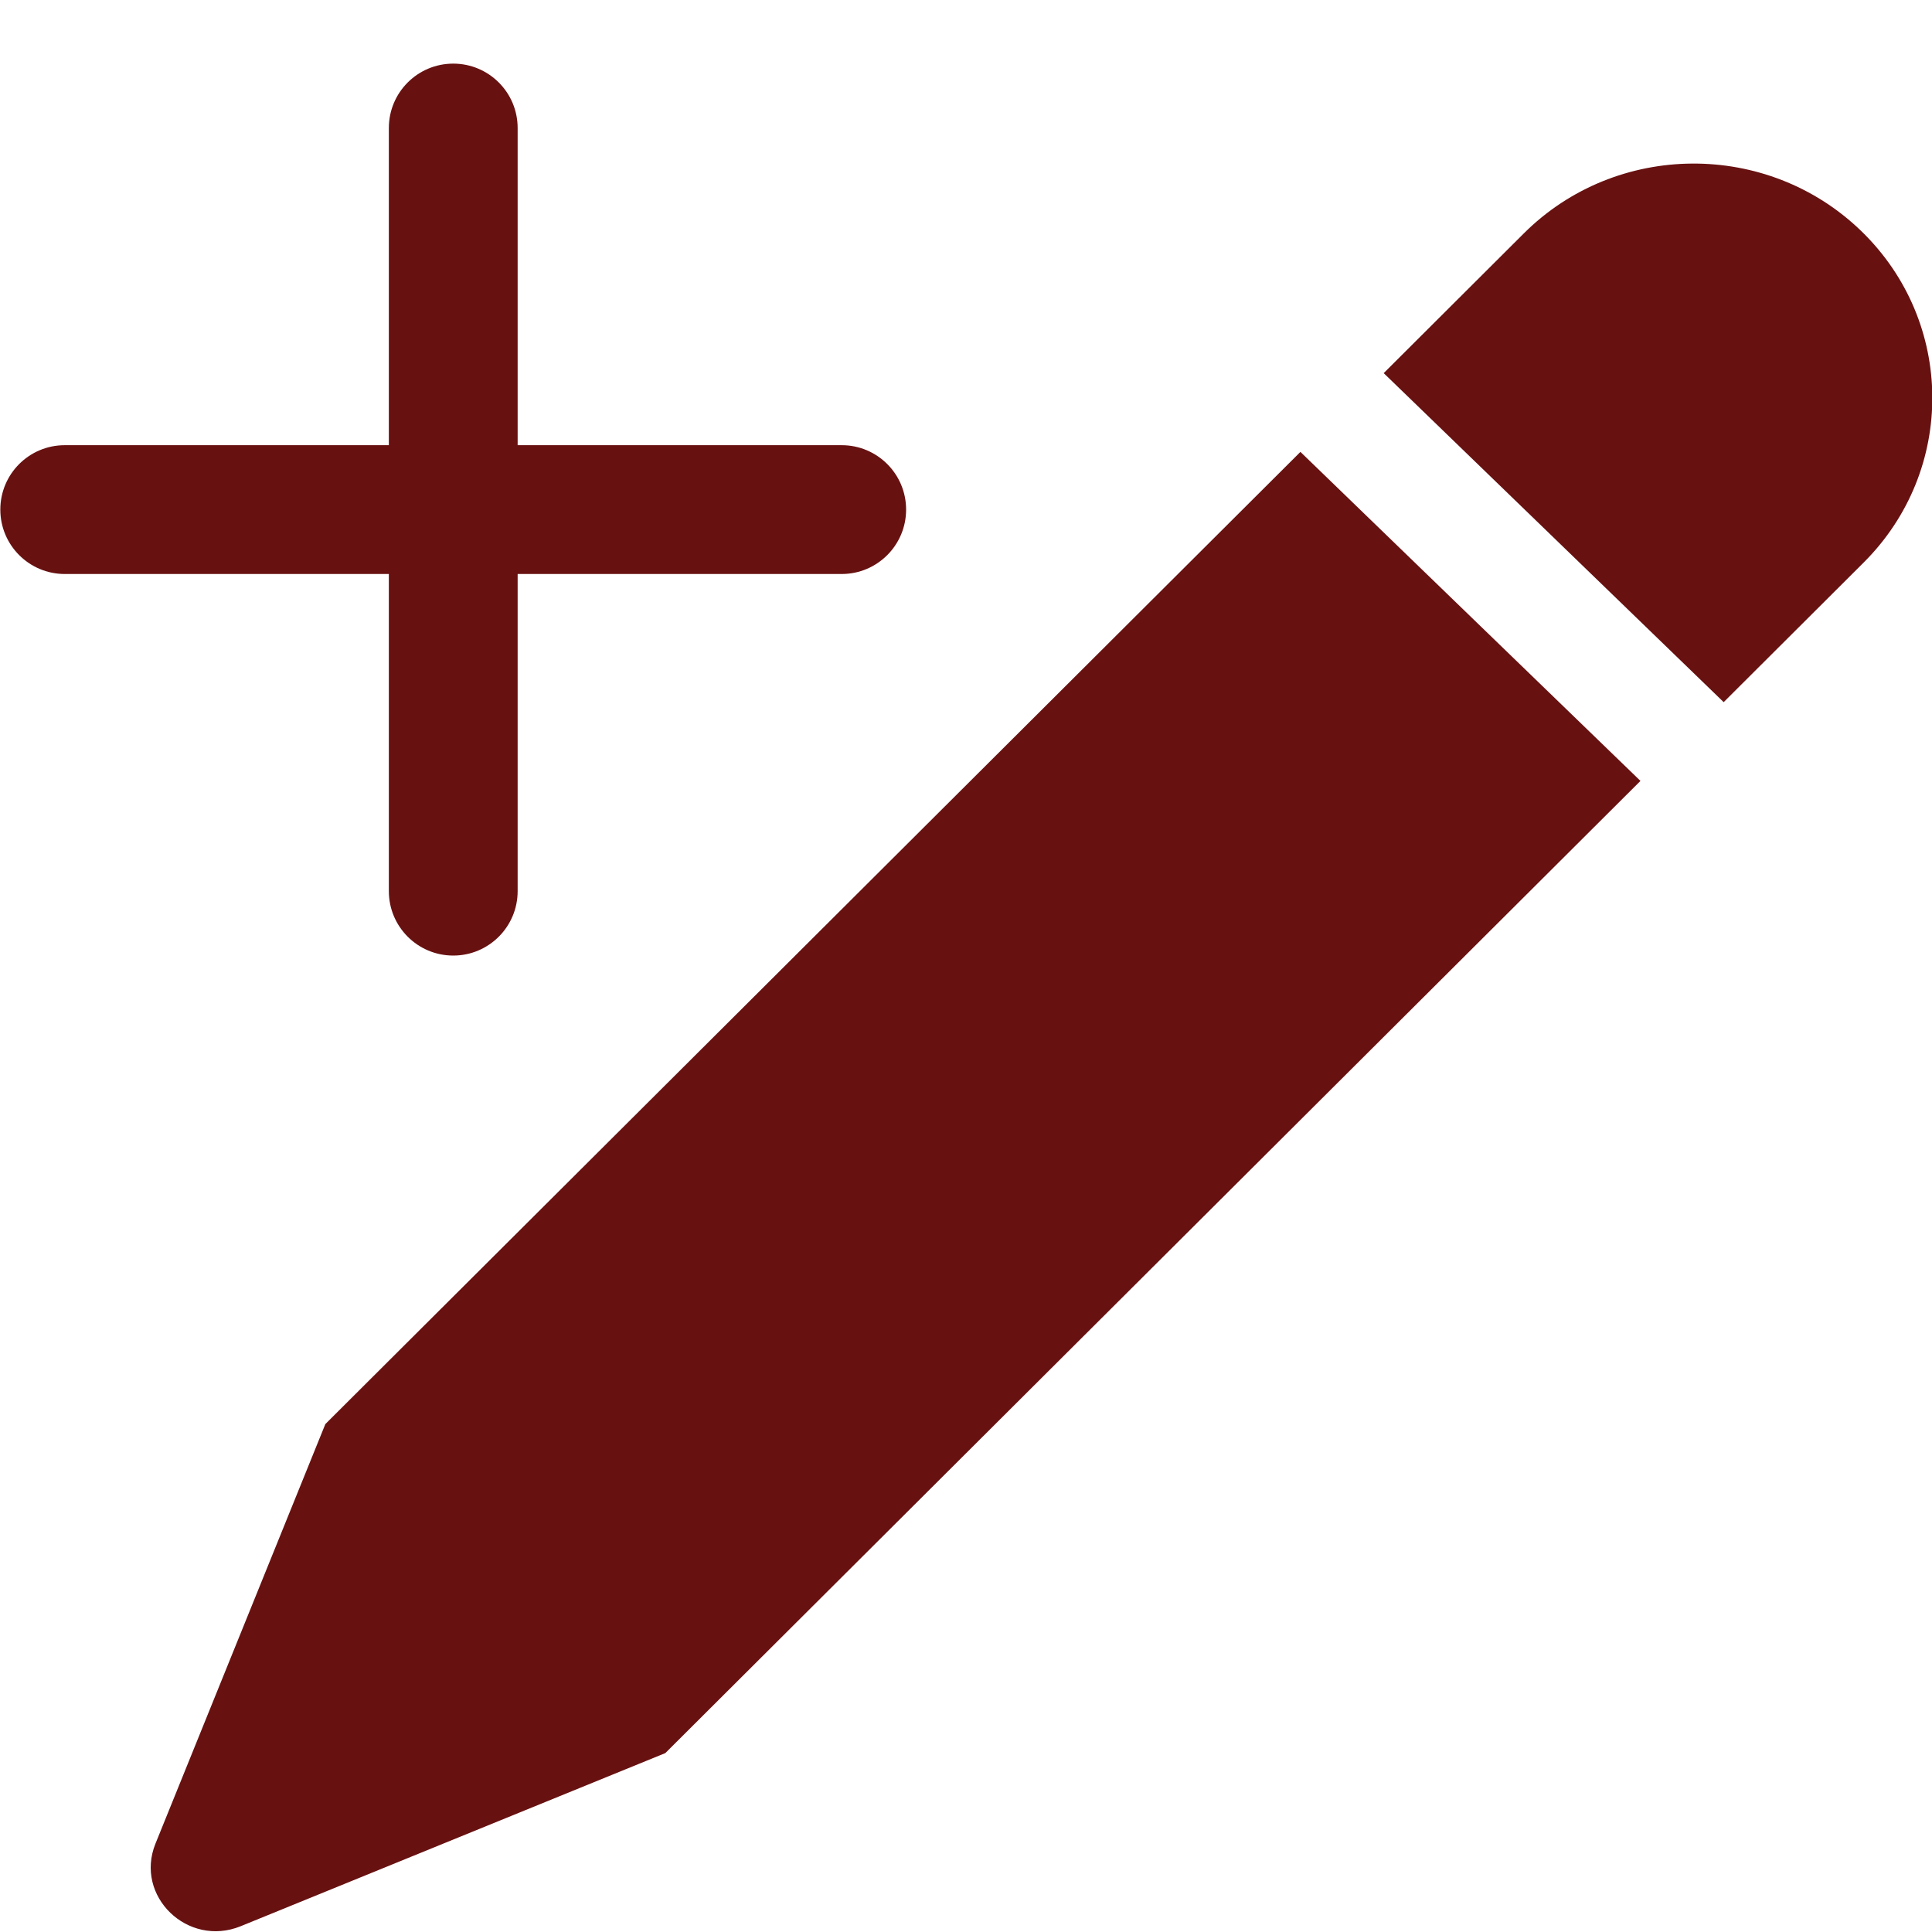
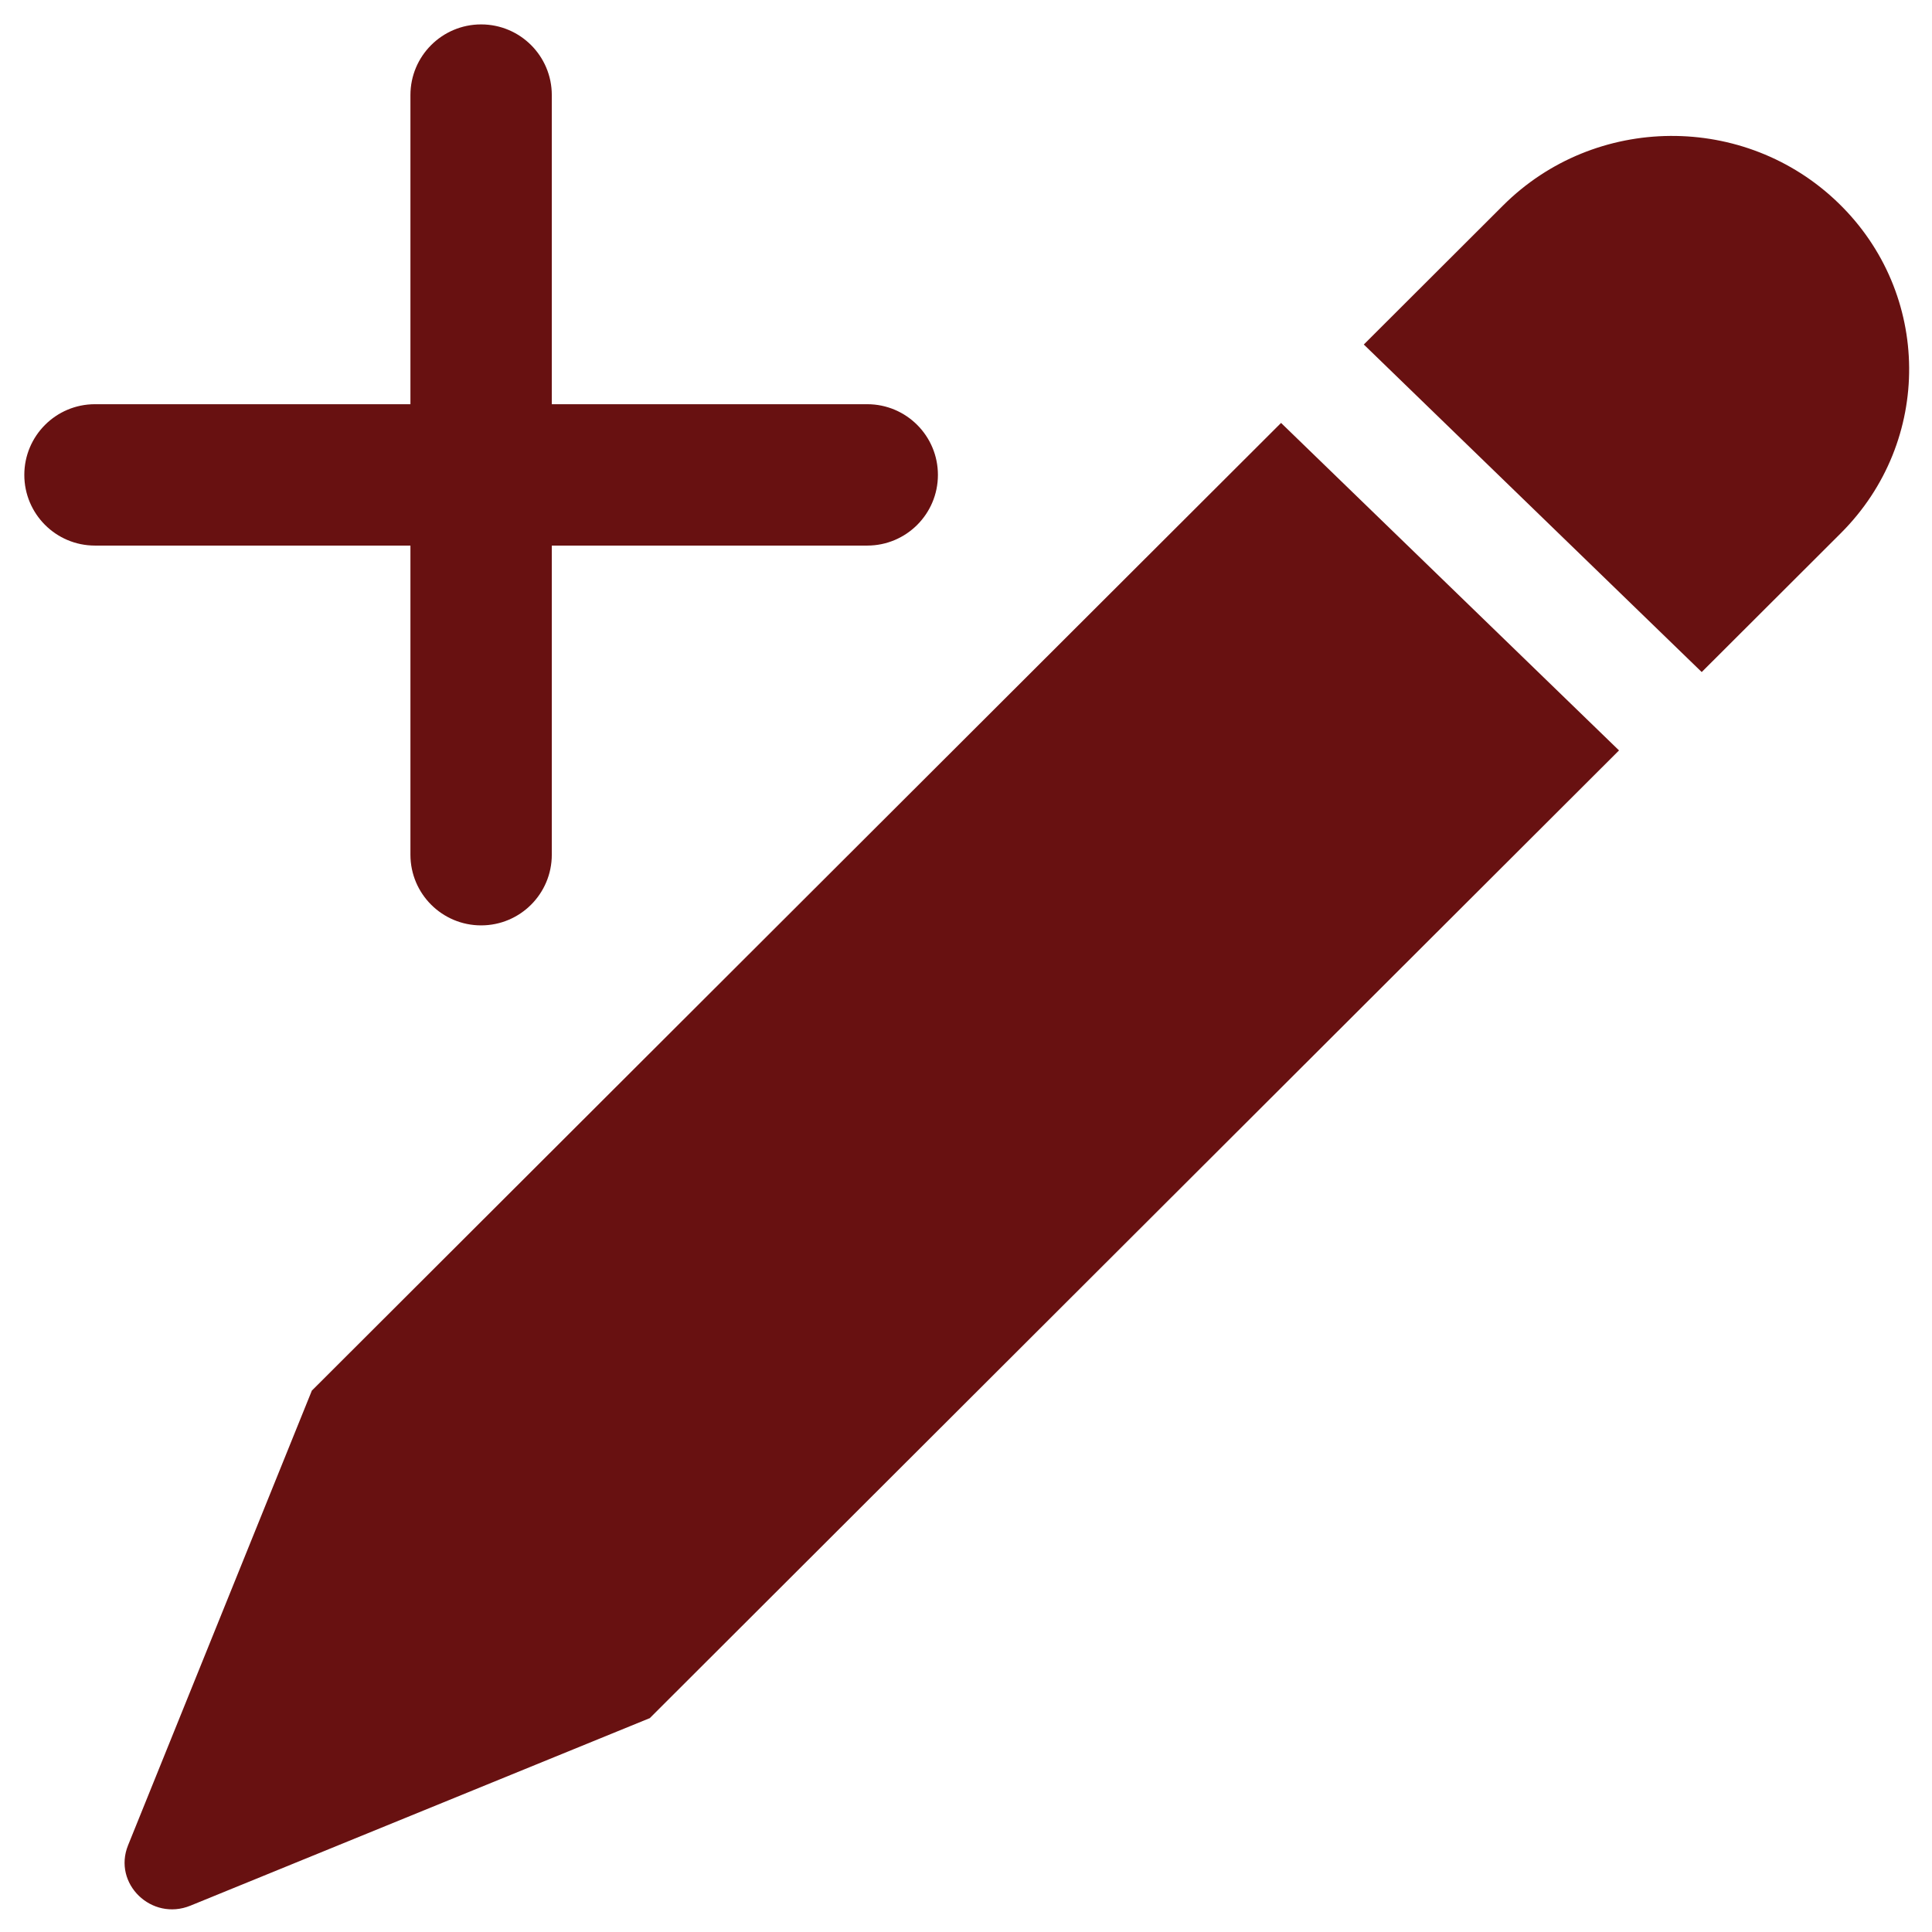
- <svg xmlns="http://www.w3.org/2000/svg" width="30" height="30" viewBox="0 0 30 30" fill="none">
-   <path fill-rule="evenodd" clip-rule="evenodd" d="M8.038 1.988C8.038 1.435 7.59 0.988 7.038 0.988C6.486 0.988 6.038 1.435 6.038 1.988V6.913H1.005C0.453 6.913 0.005 7.36 0.005 7.913C0.005 8.465 0.453 8.913 1.005 8.913H6.038V13.838C6.038 14.39 6.486 14.838 7.038 14.838C7.59 14.838 8.038 14.39 8.038 13.838V8.913H13.07C13.622 8.913 14.07 8.465 14.07 7.913C14.07 7.36 13.622 6.913 13.07 6.913H8.038V1.988ZM23.66 3.626C25.096 2.193 27.443 2.176 28.901 3.587C30.358 4.998 30.375 7.303 28.939 8.735L26.765 10.903L21.486 5.794L23.66 3.626ZM20.193 7.017L25.473 12.126L10.328 27.225L10.326 27.224L3.738 29.91C2.914 30.245 2.085 29.443 2.414 28.628L5.05 22.118L5.048 22.117L20.193 7.017Z" fill="#681111" />
+ <svg xmlns="http://www.w3.org/2000/svg" width="41" height="41" viewBox="0 0 41 41" fill="none">
+   <path fill-rule="evenodd" clip-rule="evenodd" d="M11.71 2.018C11.71 1.189 11.039 0.518 10.21 0.518C9.382 0.518 8.71 1.189 8.71 2.018V8.578H2.015C1.187 8.578 0.516 9.25 0.516 10.078C0.516 10.906 1.187 11.578 2.015 11.578H8.71V18.138C8.71 18.967 9.382 19.638 10.21 19.638C11.039 19.638 11.71 18.967 11.71 18.138V11.578H18.404C19.233 11.578 19.904 10.906 19.904 10.078C19.904 9.25 19.233 8.578 18.404 8.578H11.71V2.018ZM31.896 4.362C33.847 2.413 37.034 2.389 39.014 4.309C40.995 6.228 41.018 9.364 39.067 11.313L36.113 14.262L28.942 7.311L31.896 4.362ZM27.186 8.975L34.358 15.925L13.785 36.466L13.783 36.464L4.041 40.441C3.217 40.777 2.388 39.974 2.718 39.159L6.615 29.518L6.613 29.516L27.186 8.975Z" fill="#681111" />
</svg>
